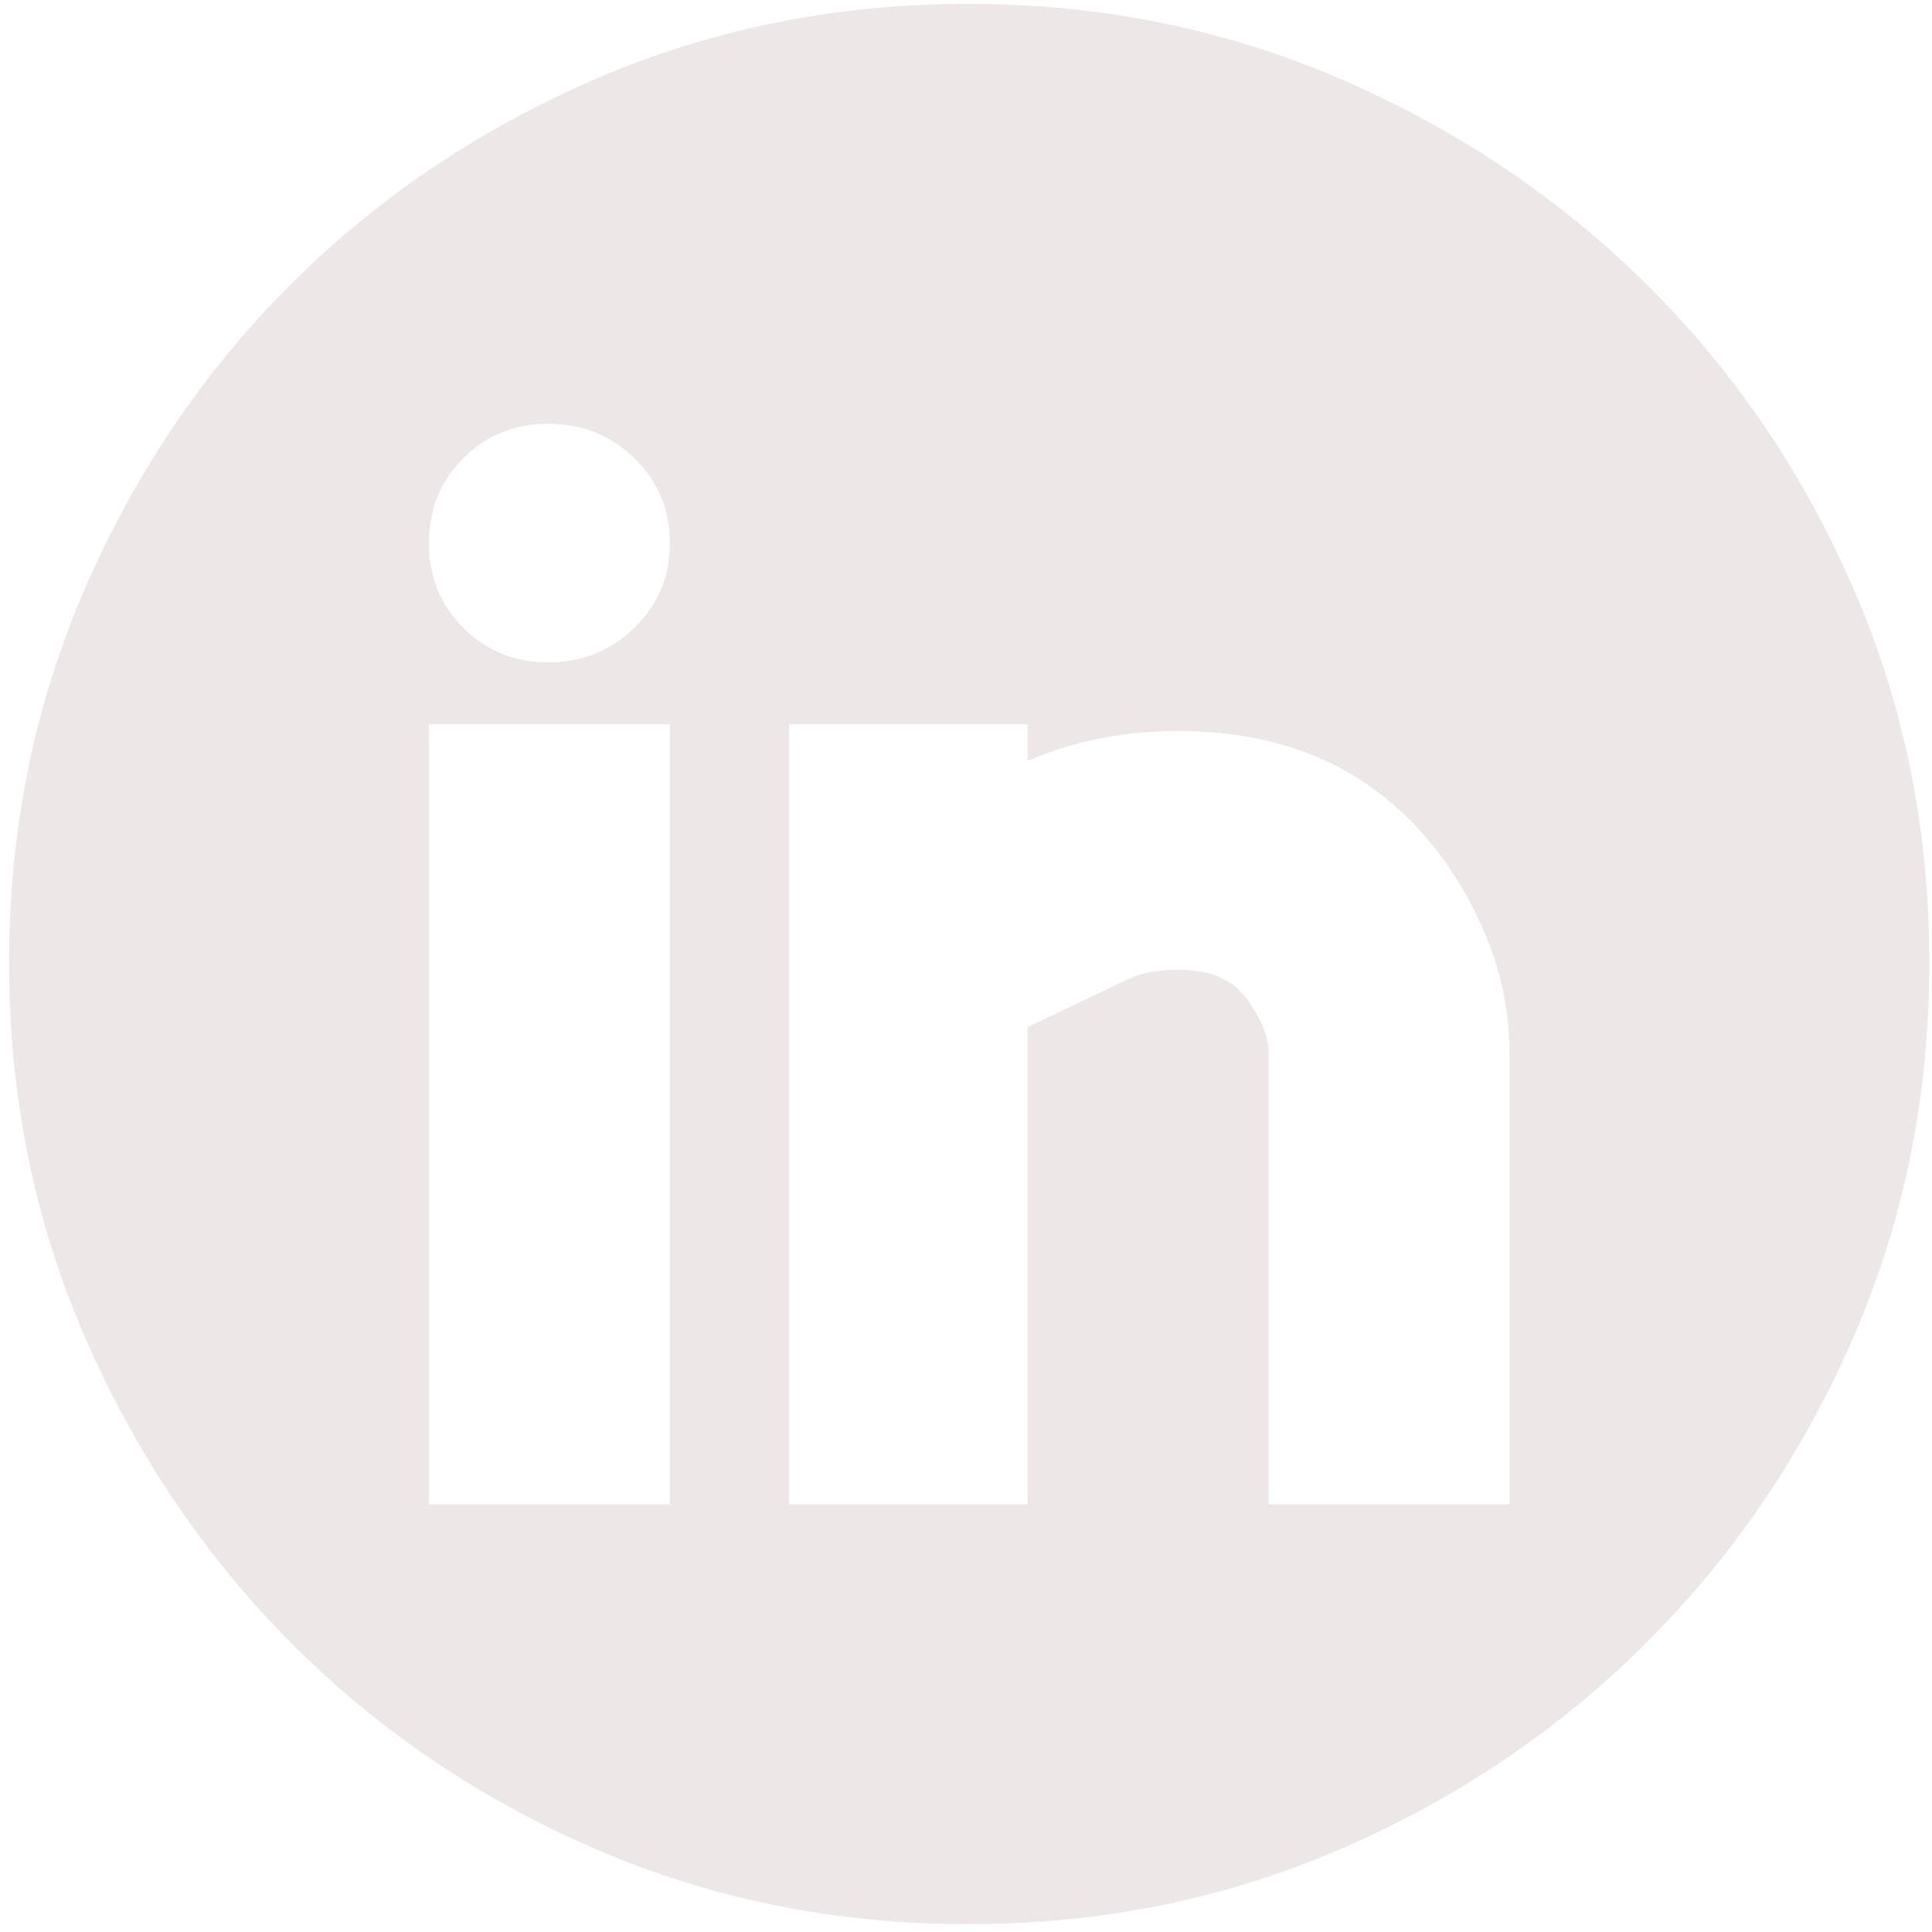
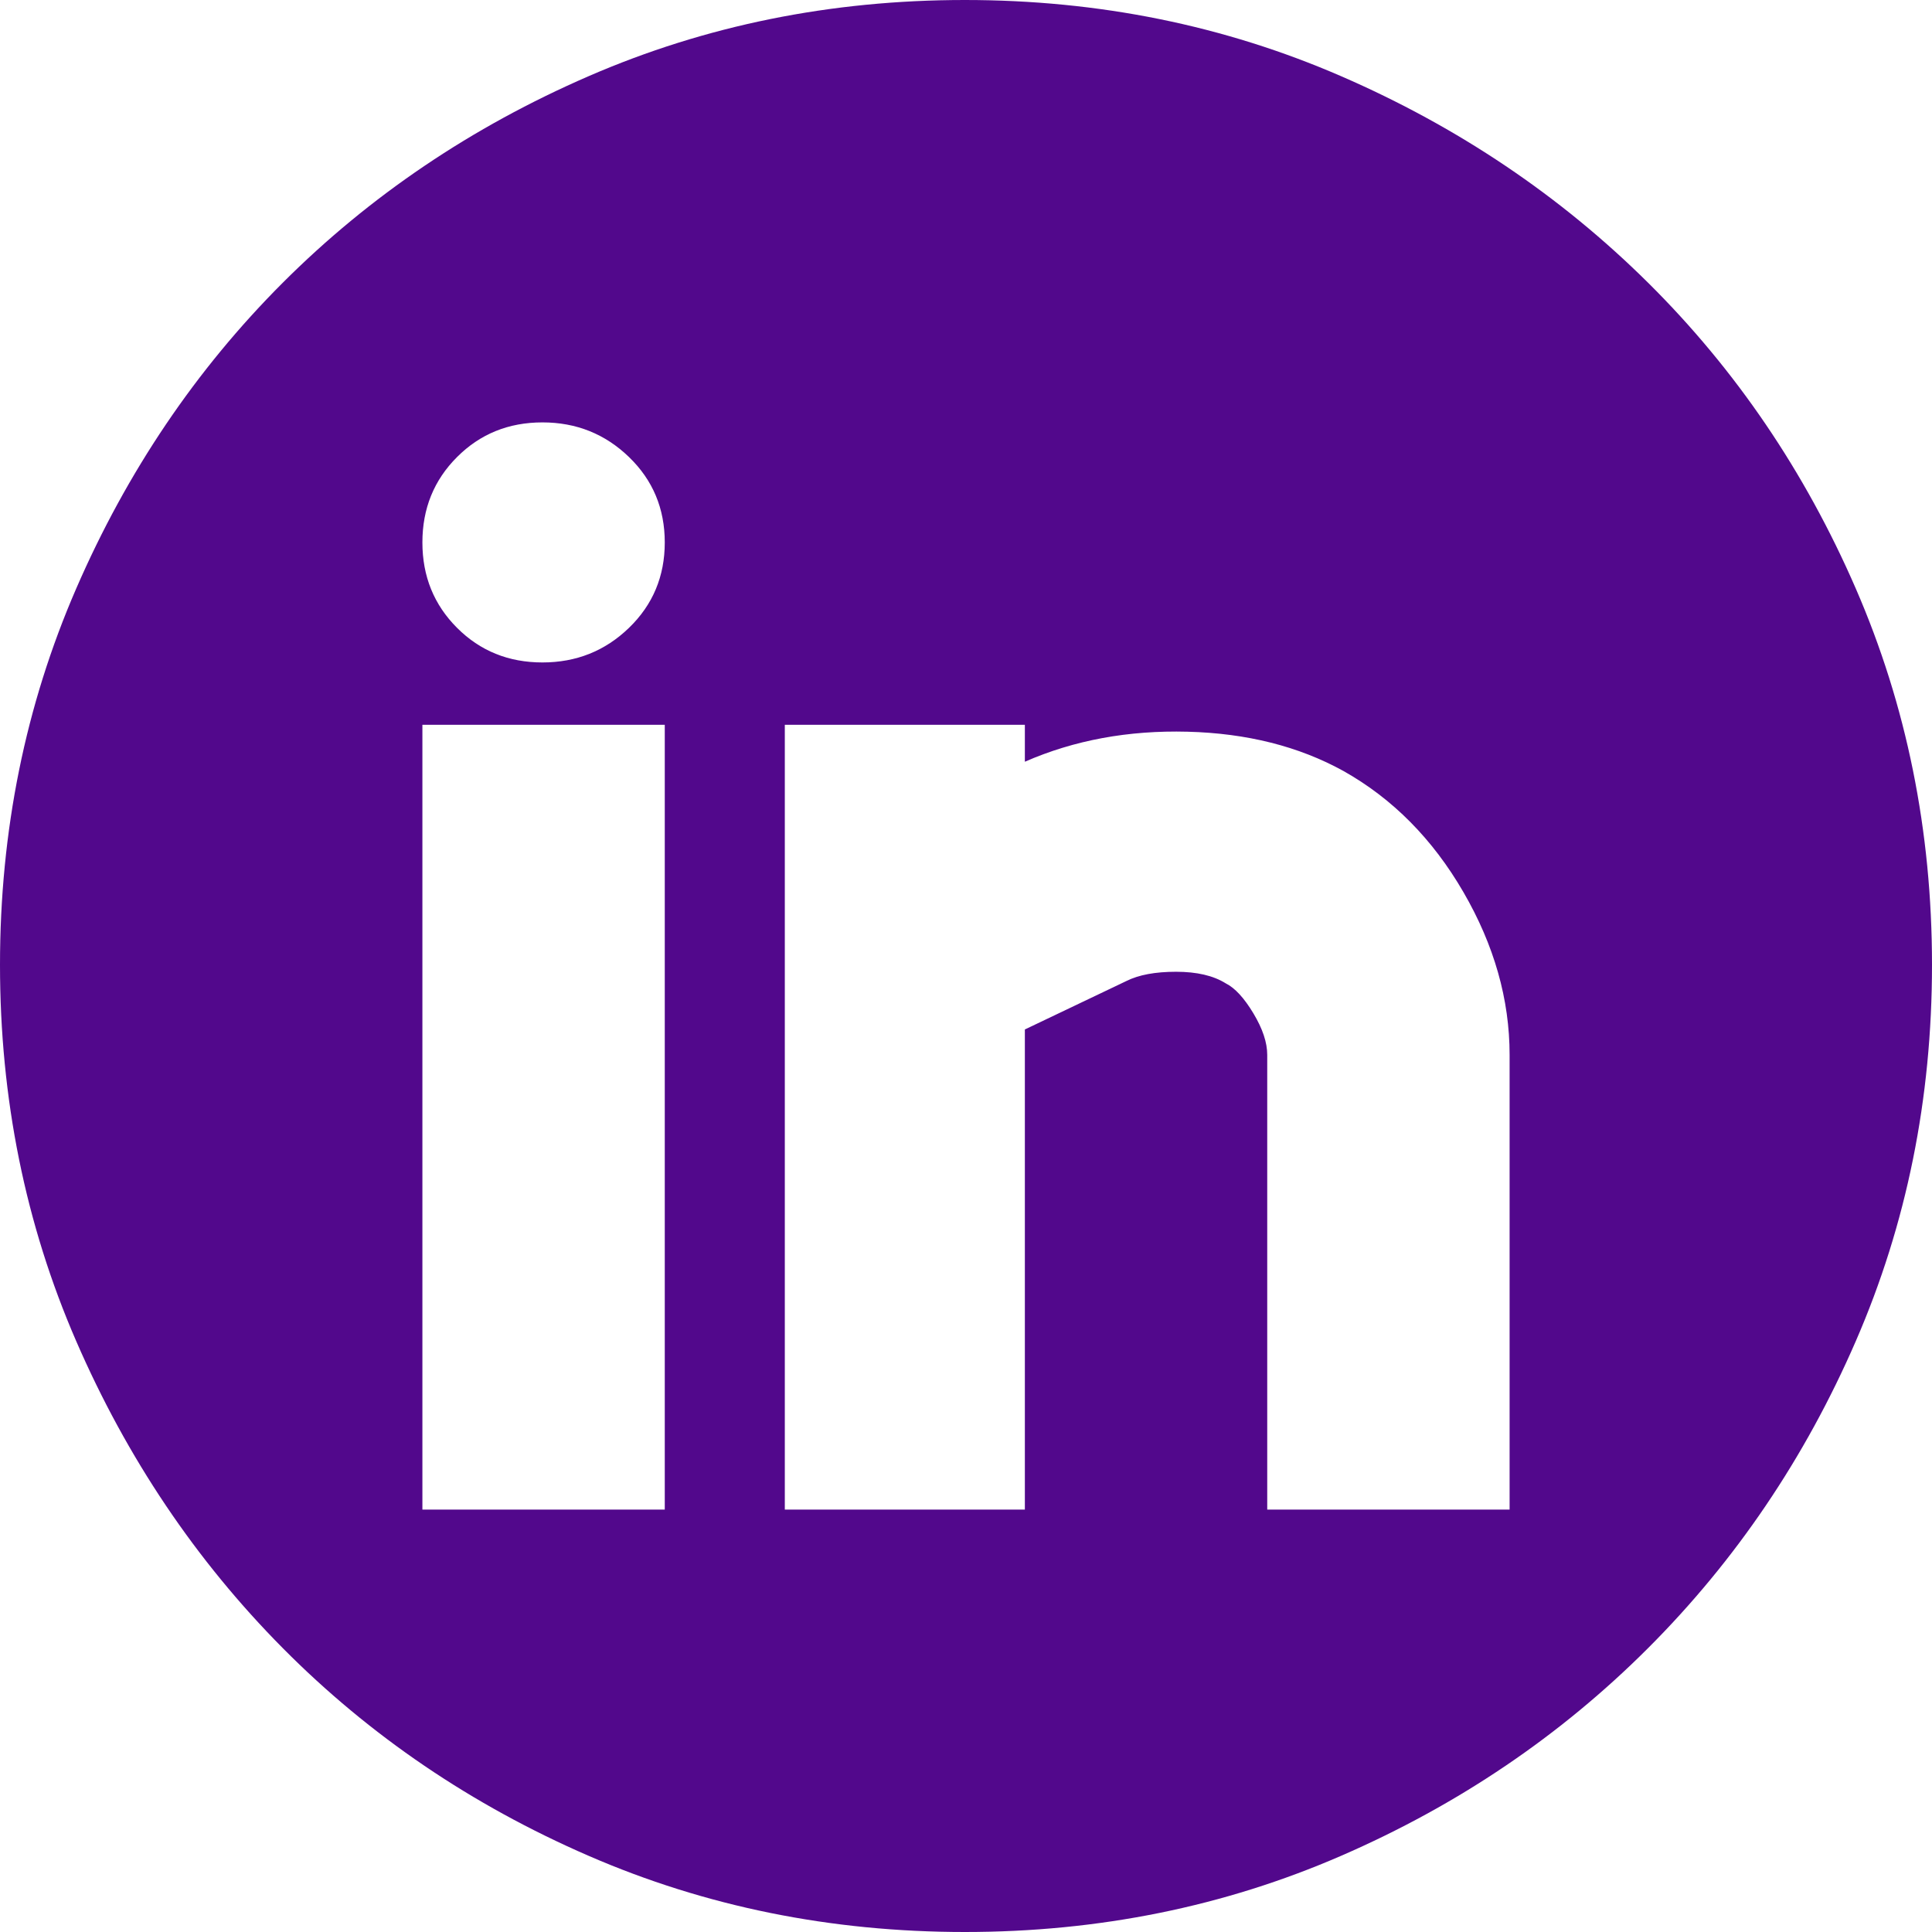
- <svg xmlns="http://www.w3.org/2000/svg" width="62" height="62" viewBox="0 0 62 62" fill="none">
-   <g id="ð¦ icon &quot;circle linkedin&quot;">
-     <path id="Vector" d="M31.066 0.126C35.336 0.126 39.336 0.936 43.066 2.555C46.797 4.175 50.061 6.371 52.858 9.144C55.656 11.918 57.865 15.169 59.484 18.899C61.104 22.63 61.914 26.63 61.914 30.9C61.914 35.17 61.104 39.17 59.484 42.9C57.865 46.63 55.656 49.894 52.858 52.692C50.061 55.49 46.797 57.698 43.066 59.318C39.336 60.938 35.336 61.748 31.066 61.748C26.796 61.748 22.796 60.938 19.066 59.318C15.335 57.698 12.084 55.49 9.311 52.692C6.538 49.894 4.341 46.63 2.722 42.9C1.102 39.17 0.292 35.17 0.292 30.9C0.292 26.63 1.102 22.63 2.722 18.899C4.341 15.169 6.538 11.918 9.311 9.144C12.084 6.371 15.335 4.175 19.066 2.555C22.796 0.936 26.796 0.126 31.066 0.126ZM21.495 23.243H13.765V48.275H21.495V23.243ZM17.593 21.255C18.673 21.255 19.593 20.887 20.354 20.151C21.115 19.415 21.495 18.507 21.495 17.427C21.495 16.347 21.115 15.439 20.354 14.703C19.593 13.967 18.673 13.599 17.593 13.599C16.513 13.599 15.605 13.967 14.869 14.703C14.133 15.439 13.765 16.347 13.765 17.427C13.765 18.507 14.133 19.415 14.869 20.151C15.605 20.887 16.513 21.255 17.593 21.255ZM48.441 33.771C48.441 32.004 47.95 30.274 46.968 28.581C45.987 26.887 44.711 25.599 43.14 24.716C41.717 23.93 40.06 23.513 38.171 23.464C36.281 23.415 34.551 23.734 32.98 24.421V23.243H25.324V48.275H32.98V32.961L36.22 31.415C36.612 31.219 37.14 31.121 37.803 31.121C38.465 31.121 38.993 31.243 39.385 31.489C39.68 31.636 39.974 31.955 40.269 32.446C40.563 32.937 40.711 33.378 40.711 33.771V48.275H48.441V33.771Z" fill="#EDE7E7" />
-   </g>
+ <svg xmlns="http://www.w3.org/2000/svg" width="60" height="60" viewBox="0 0 60 60" fill="none">
+   <path d="M29.964 0C34.122 0 38.017 0.789 41.649 2.366C45.281 3.943 48.459 6.081 51.183 8.781C53.907 11.482 56.057 14.648 57.634 18.28C59.212 21.912 60 25.806 60 29.964C60 34.122 59.212 38.017 57.634 41.649C56.057 45.281 53.907 48.459 51.183 51.183C48.459 53.907 45.281 56.057 41.649 57.634C38.017 59.212 34.122 60 29.964 60C25.806 60 21.912 59.212 18.28 57.634C14.648 56.057 11.482 53.907 8.781 51.183C6.081 48.459 3.943 45.281 2.366 41.649C0.789 38.017 0 34.122 0 29.964C0 25.806 0.789 21.912 2.366 18.28C3.943 14.648 6.081 11.482 8.781 8.781C11.482 6.081 14.648 3.943 18.28 2.366C21.912 0.789 25.806 0 29.964 0ZM20.645 22.509H13.118V46.882H20.645V22.509ZM16.846 20.573C17.897 20.573 18.793 20.215 19.534 19.498C20.275 18.781 20.645 17.897 20.645 16.846C20.645 15.794 20.275 14.91 19.534 14.194C18.793 13.477 17.897 13.118 16.846 13.118C15.794 13.118 14.91 13.477 14.194 14.194C13.477 14.91 13.118 15.794 13.118 16.846C13.118 17.897 13.477 18.781 14.194 19.498C14.91 20.215 15.794 20.573 16.846 20.573ZM46.882 32.76C46.882 31.039 46.404 29.355 45.448 27.706C44.492 26.057 43.25 24.803 41.72 23.943C40.334 23.178 38.722 22.772 36.882 22.724C35.042 22.676 33.357 22.987 31.828 23.656V22.509H24.373V46.882H31.828V31.971L34.982 30.466C35.364 30.275 35.878 30.179 36.523 30.179C37.169 30.179 37.682 30.299 38.065 30.538C38.351 30.681 38.638 30.992 38.925 31.47C39.212 31.947 39.355 32.377 39.355 32.76V46.882H46.882V32.76Z" fill="#52088C" />
</svg>
